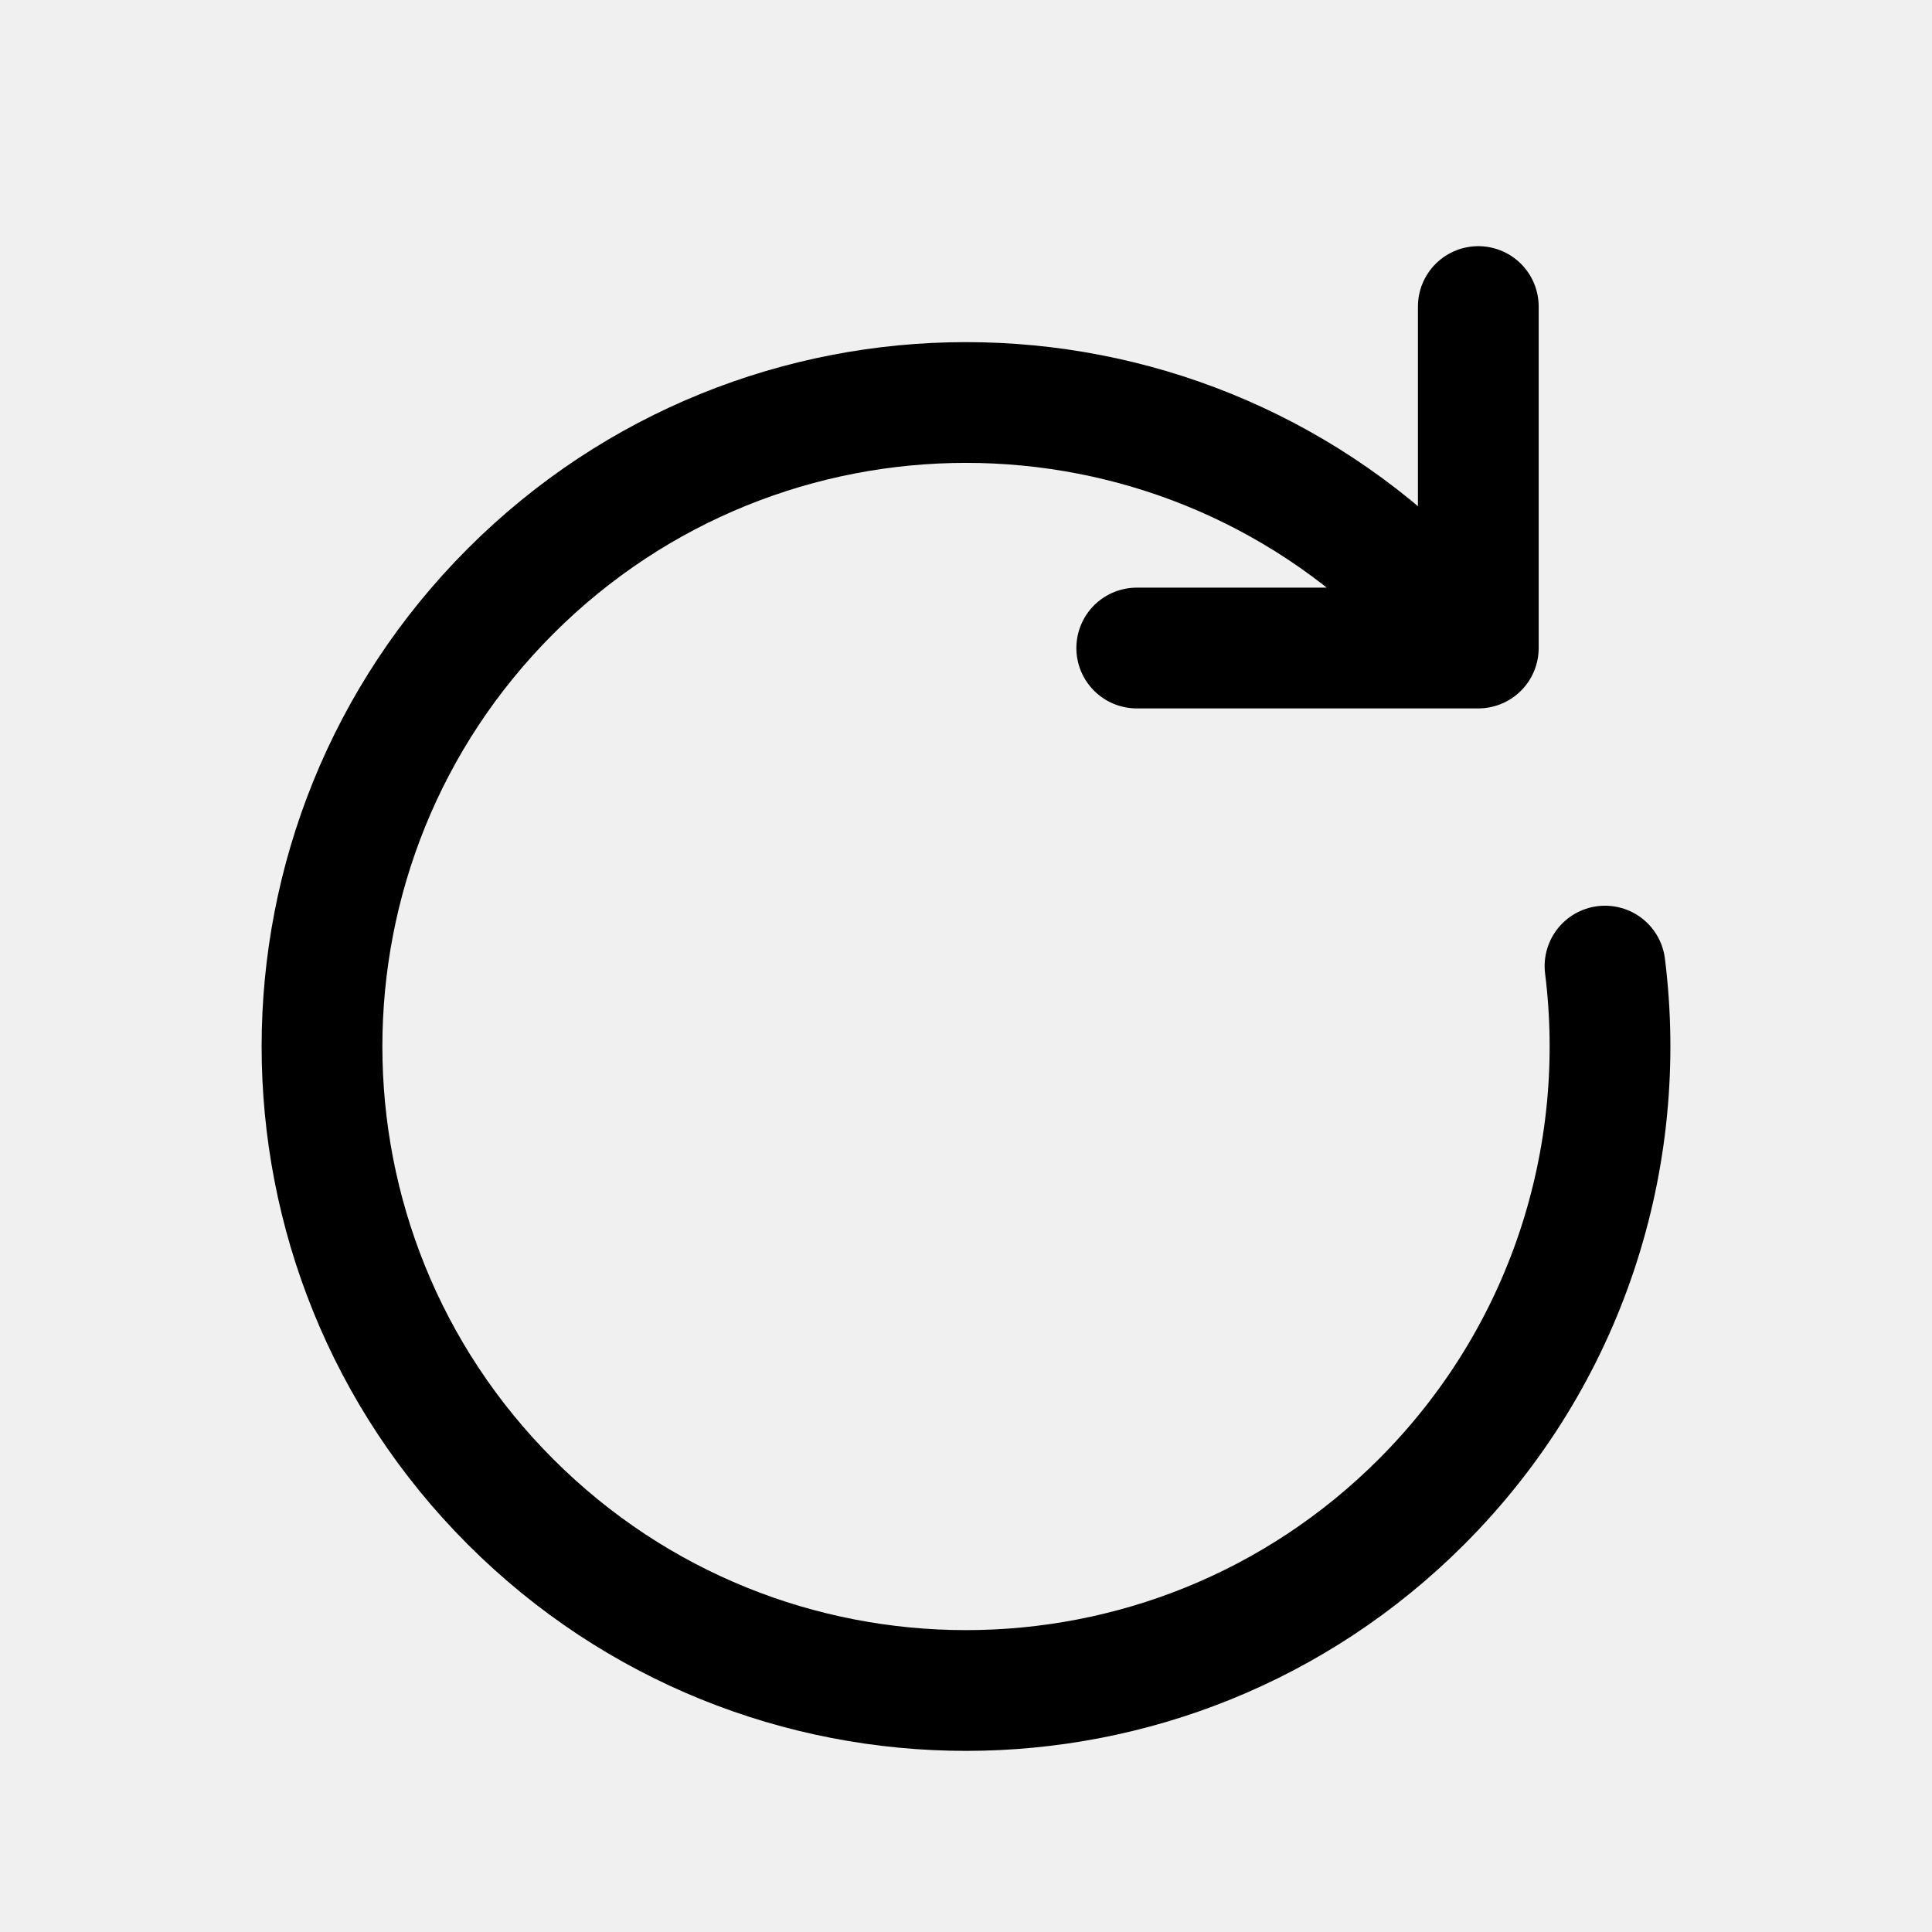
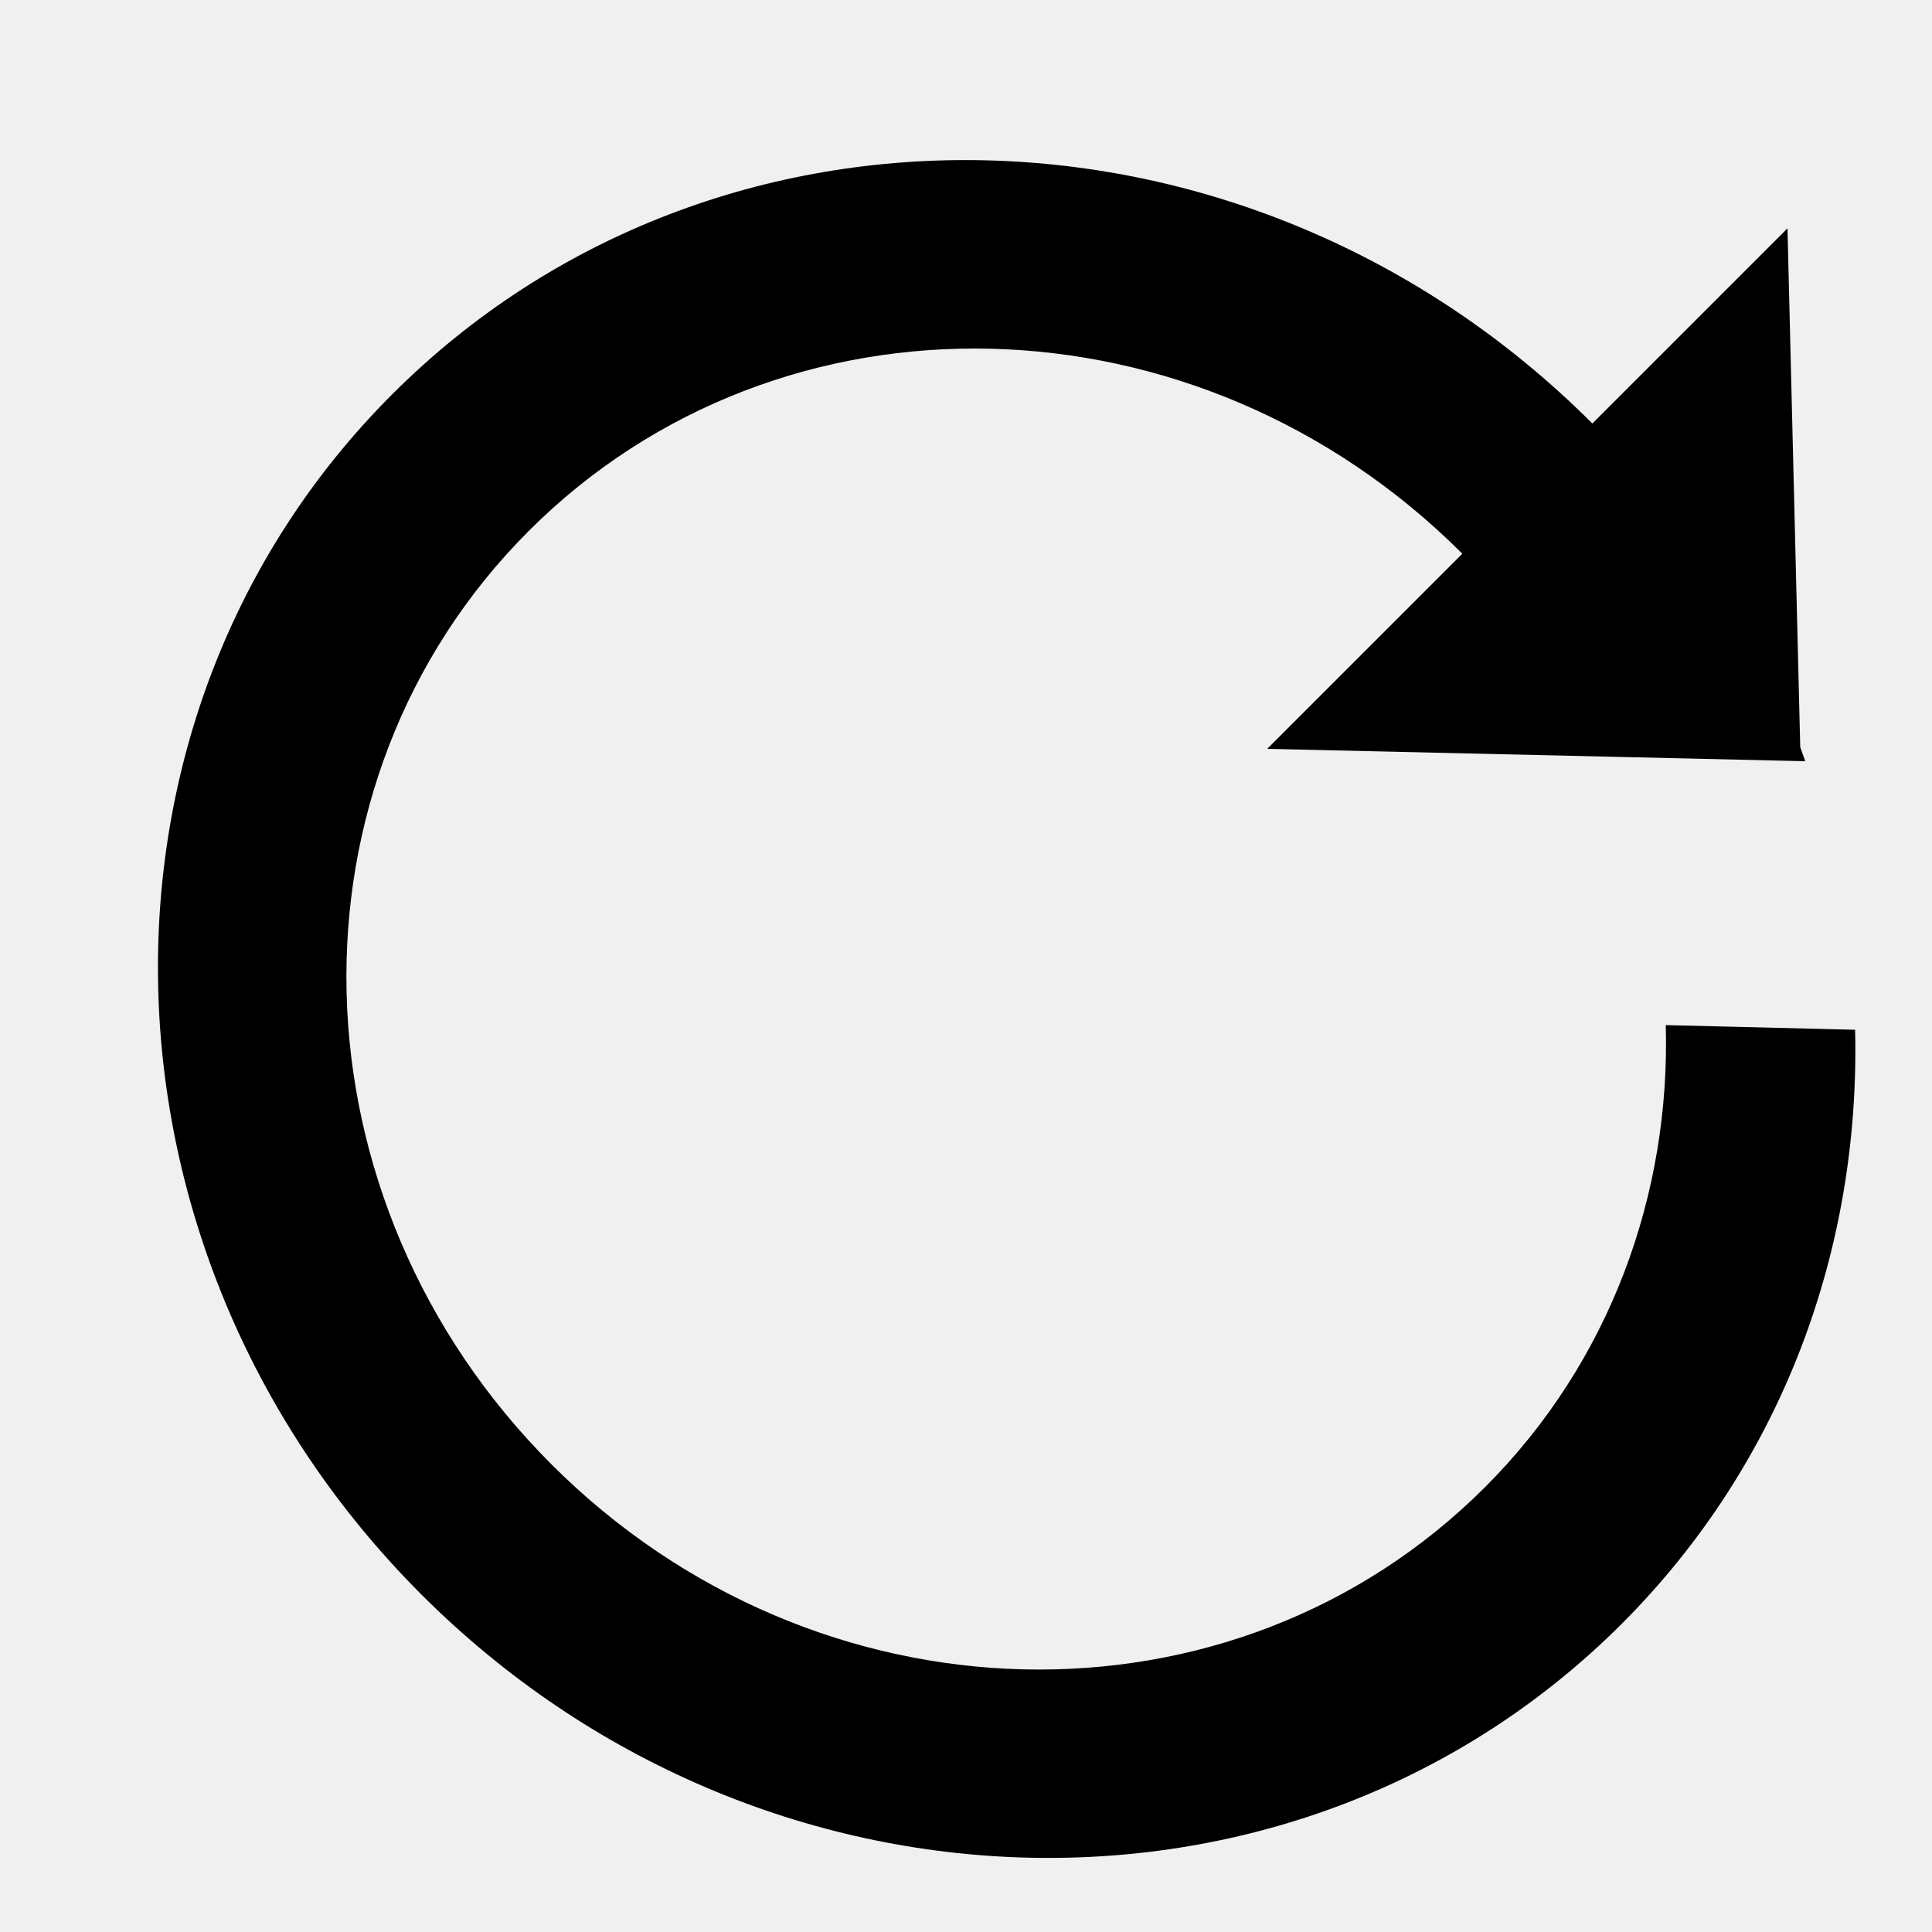
- <svg xmlns="http://www.w3.org/2000/svg" width="8.5px" height="8.5px" viewBox="0 0 24 24" fill="none">
-   <g id="SVGRepo_bgCarrier" stroke-width="0" />
-   <g id="SVGRepo_tracerCarrier" stroke-linecap="round" stroke-linejoin="round" />
-   <g id="SVGRepo_iconCarrier">
-     <path d="M18.364 8.05L17.657 7.343C14.533 4.219 9.467 4.219 6.343 7.343C3.219 10.467 3.219 15.533 6.343 18.657C9.467 21.781 14.533 21.781 17.657 18.657C19.474 16.84 20.234 14.367 19.938 12.001M18.364 8.05H14.121M18.364 8.05V3.808" stroke="#000000" stroke-width="1.5" stroke-linecap="round" stroke-linejoin="round" />
+ <svg xmlns="http://www.w3.org/2000/svg" width="10" height="10" viewBox="0 0 10 10" fill="none">
+   <g clip-path="url(#clip0_600_1417)">
+     <path d="M2.03 2.041C3.703 0.367 6.485 0.435 8.242 2.192L9.252 1.182L9.318 3.867L9.344 3.94L6.559 3.876L7.569 2.866C6.2 1.497 4.04 1.445 2.737 2.748C1.434 4.051 1.486 6.211 2.855 7.58C4.223 8.948 6.383 9.001 7.687 7.697C8.336 7.048 8.646 6.179 8.622 5.306L9.602 5.33C9.629 6.455 9.232 7.566 8.394 8.405C6.72 10.078 3.938 10.01 2.181 8.253C0.424 6.496 0.356 3.714 2.03 2.041Z" fill="black" />
  </g>
+   <defs>
+     <clipPath id="clip0_600_1417">
+       <rect width="10" height="10" fill="white" />
+     </clipPath>
+   </defs>
</svg>
